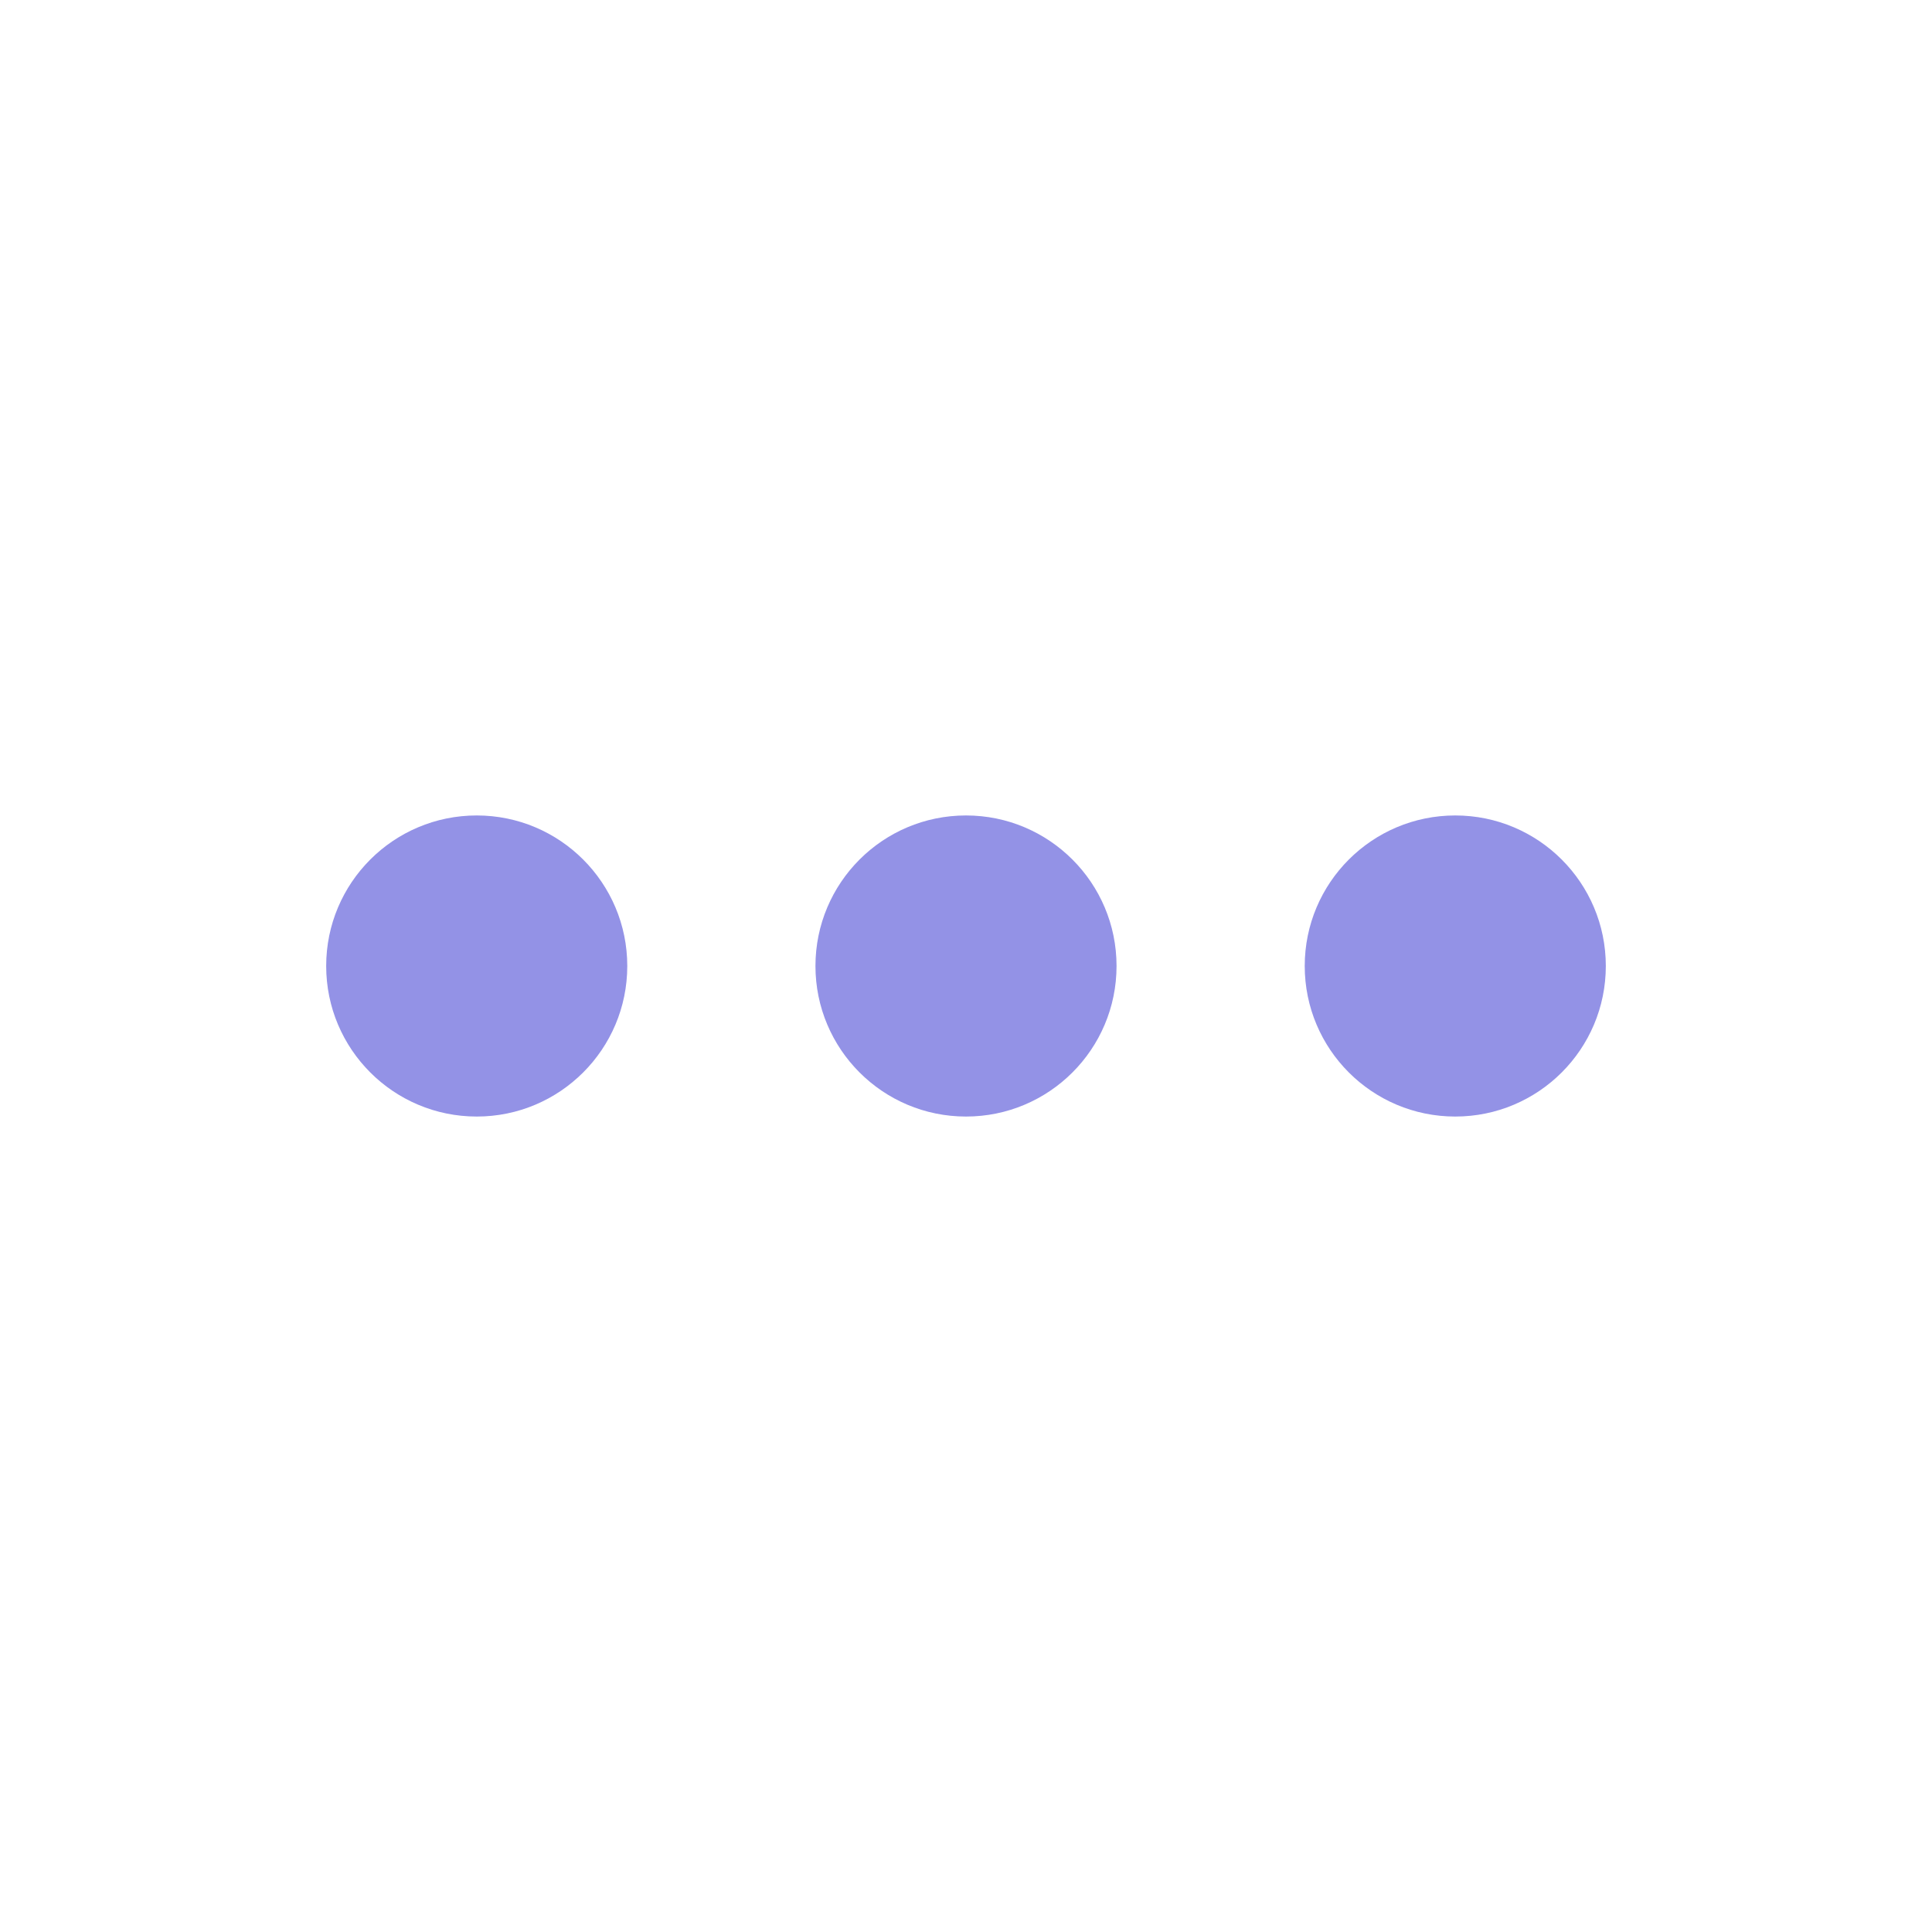
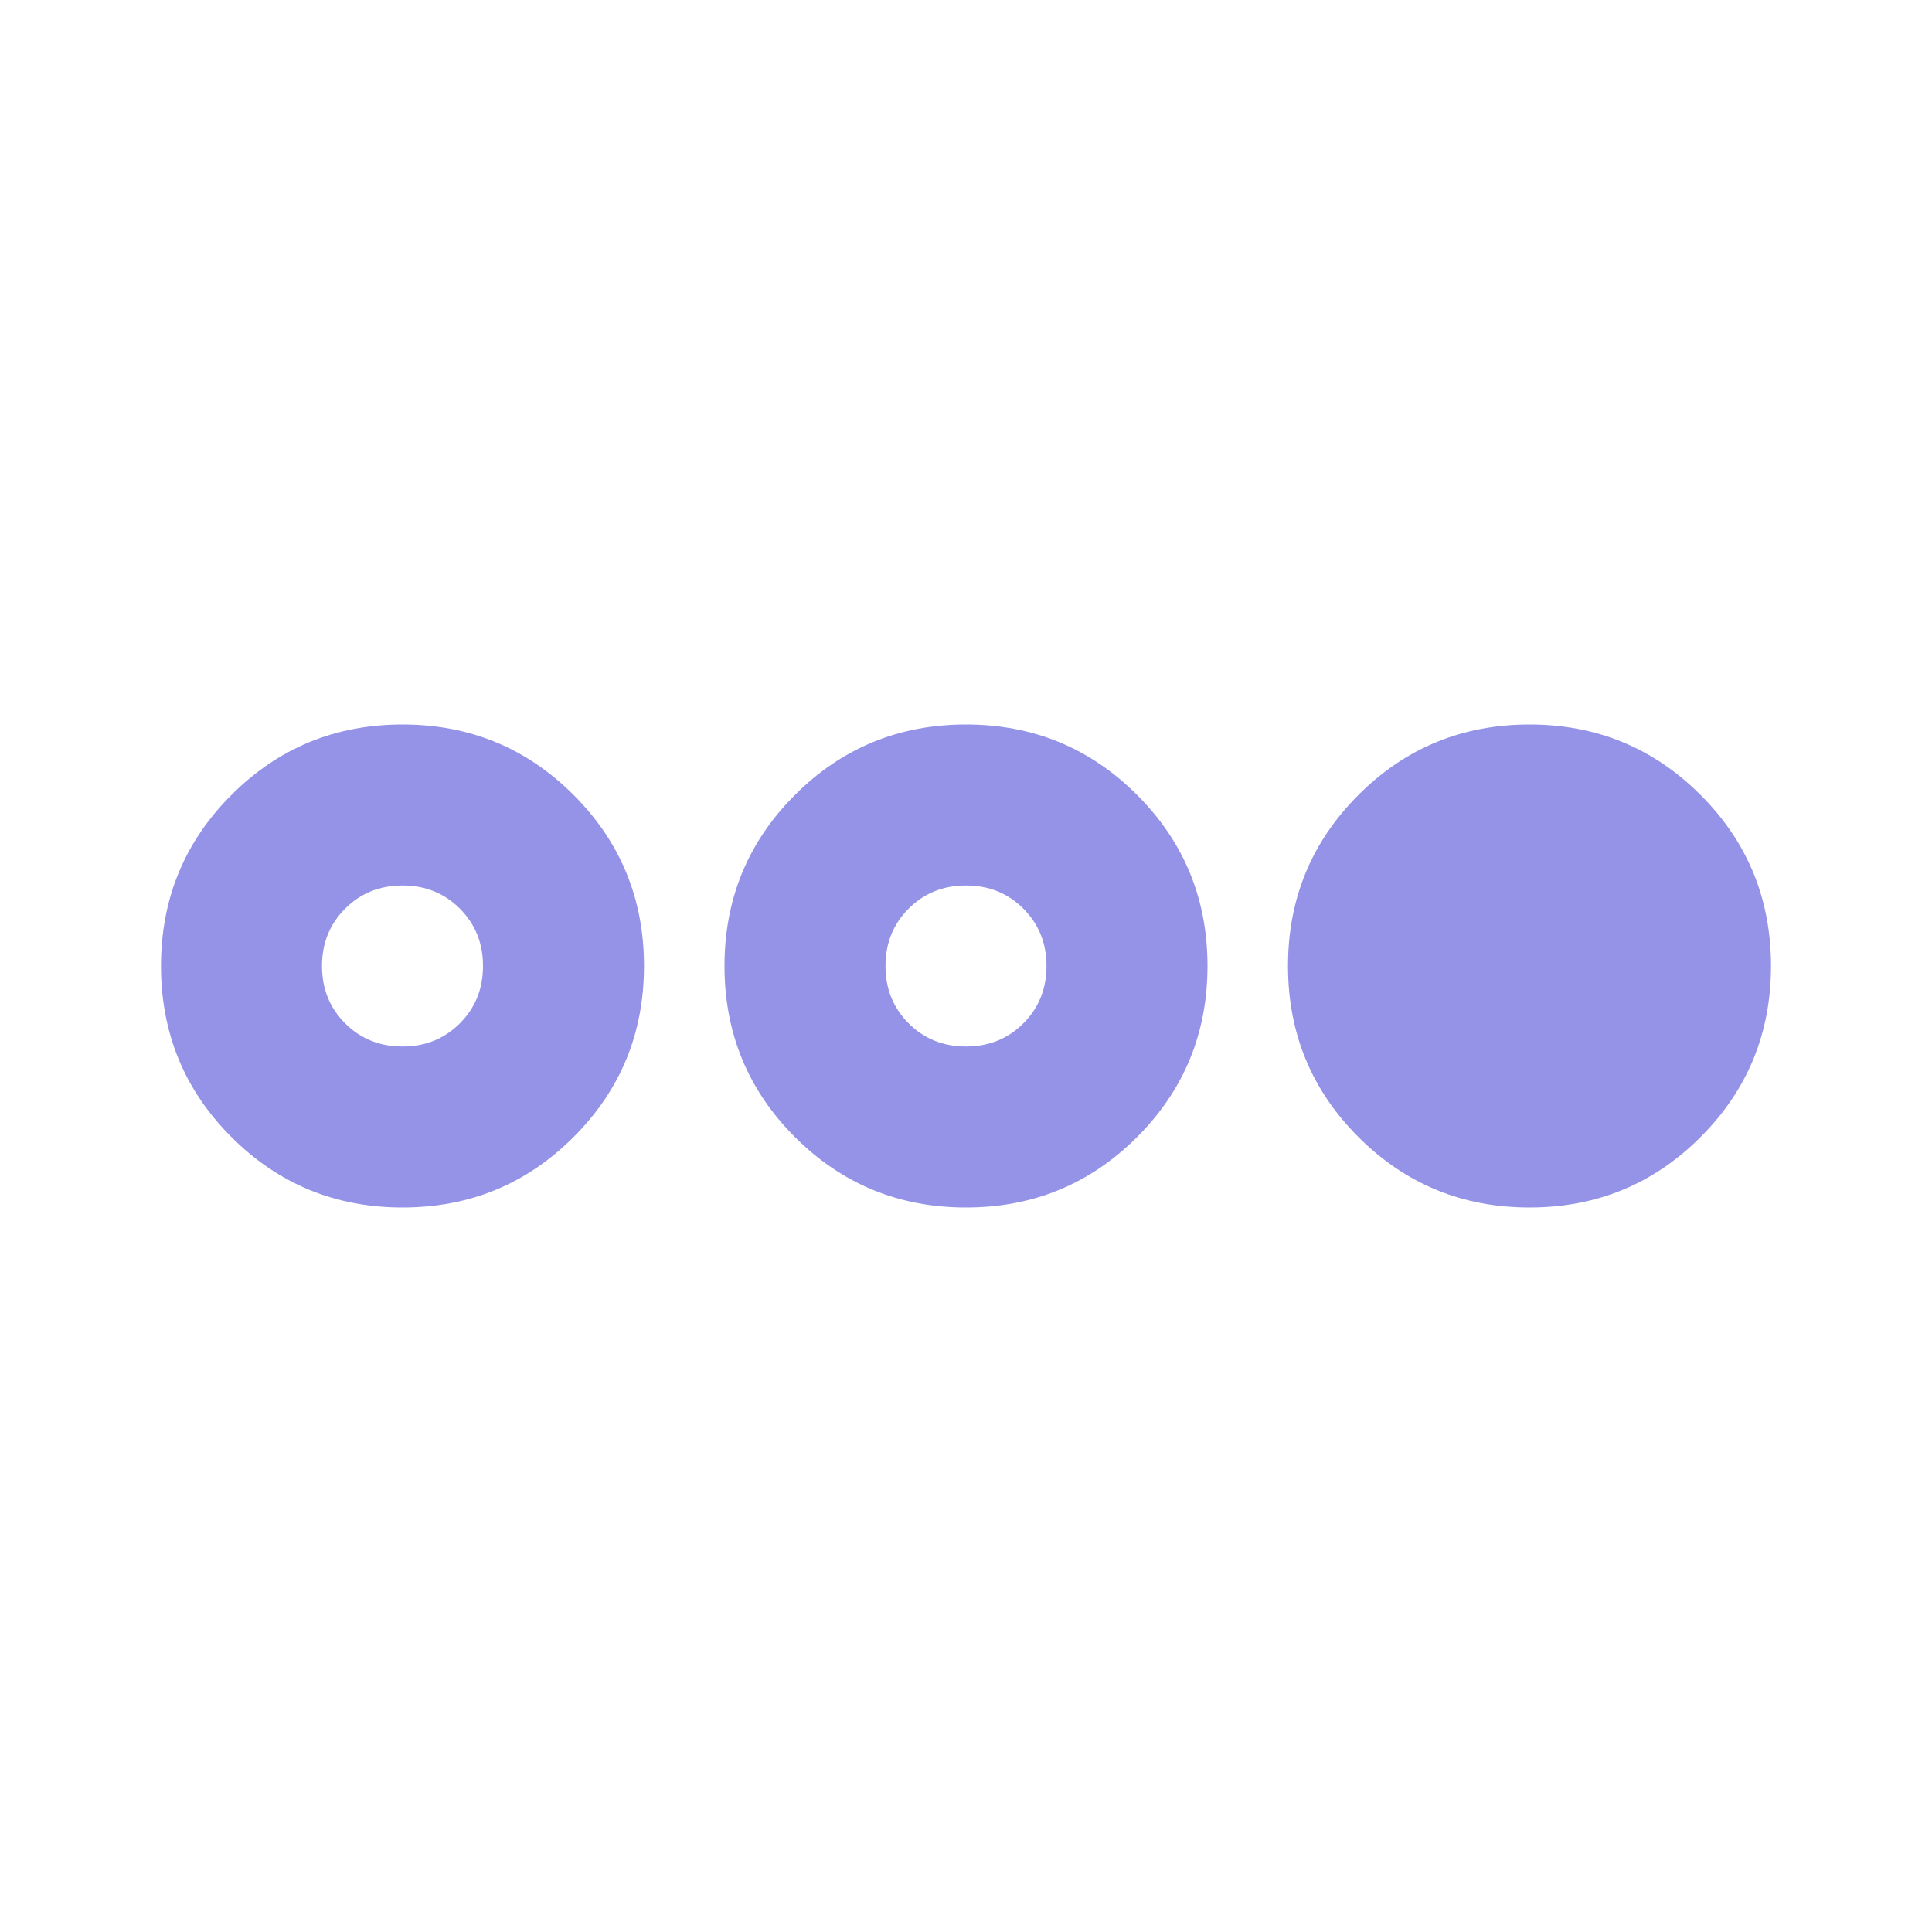
- <svg xmlns="http://www.w3.org/2000/svg" width="77" height="77" viewBox="0 0 77 77" fill="none">
-   <circle cx="19" cy="38.5" r="6" fill="#9392e6" />
-   <circle cx="38.5" cy="38.5" r="6" fill="#9392e6" />
-   <circle cx="58" cy="38.5" r="6" fill="#9392e6" />
+ <svg xmlns="http://www.w3.org/2000/svg" height="24px" viewBox="0 -960 960 960" width="24px" fill="#9493E7">
+   <path d="M200-360q-50 0-85-35t-35-85q0-50 35-85t85-35q50 0 85 35t35 85q0 50-35 85t-85 35Zm0-80q17 0 28.5-11.5T240-480q0-17-11.5-28.5T200-520q-17 0-28.5 11.5T160-480q0 17 11.5 28.5T200-440Zm280 80q-50 0-85-35t-35-85q0-50 35-85t85-35q50 0 85 35t35 85q0 50-35 85t-85 35Zm0-80q17 0 28.5-11.5T520-480q0-17-11.5-28.5T480-520q-17 0-28.5 11.5T440-480q0 17 11.5 28.5T480-440Zm280 80q-50 0-85-35t-35-85q0-50 35-85t85-35q50 0 85 35t35 85q0 50-35 85t-85 35Z" />
</svg>
